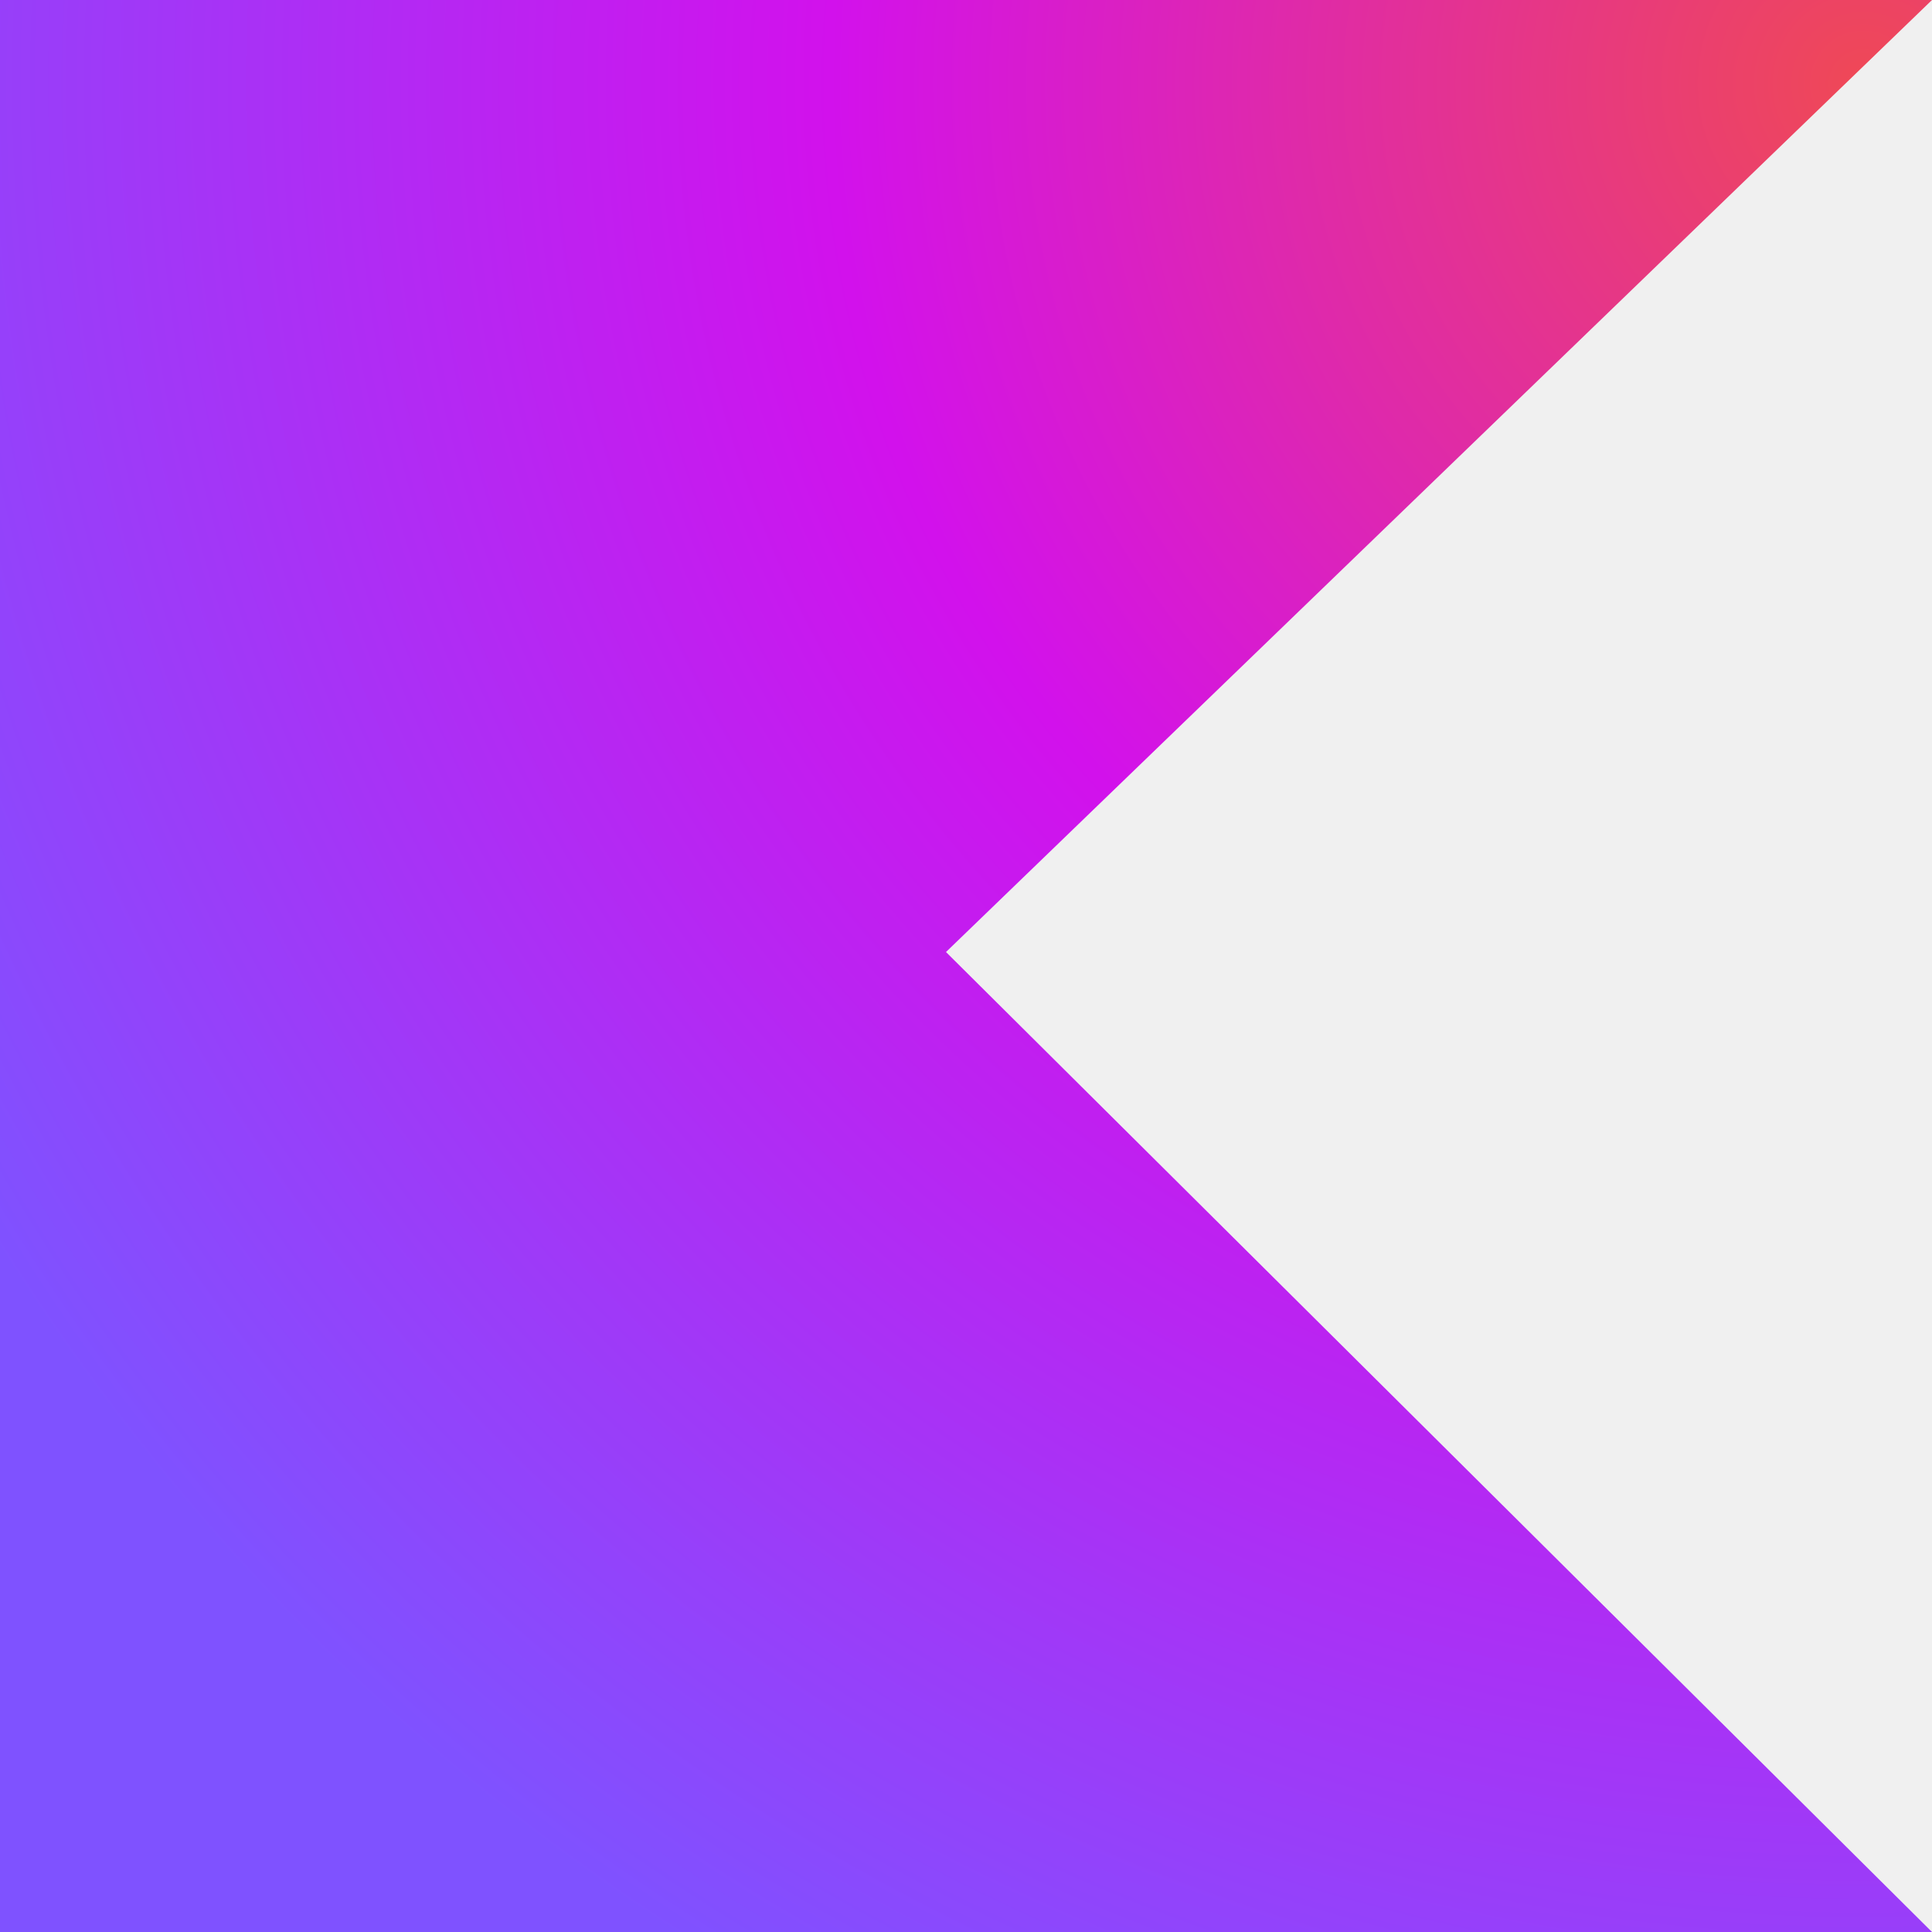
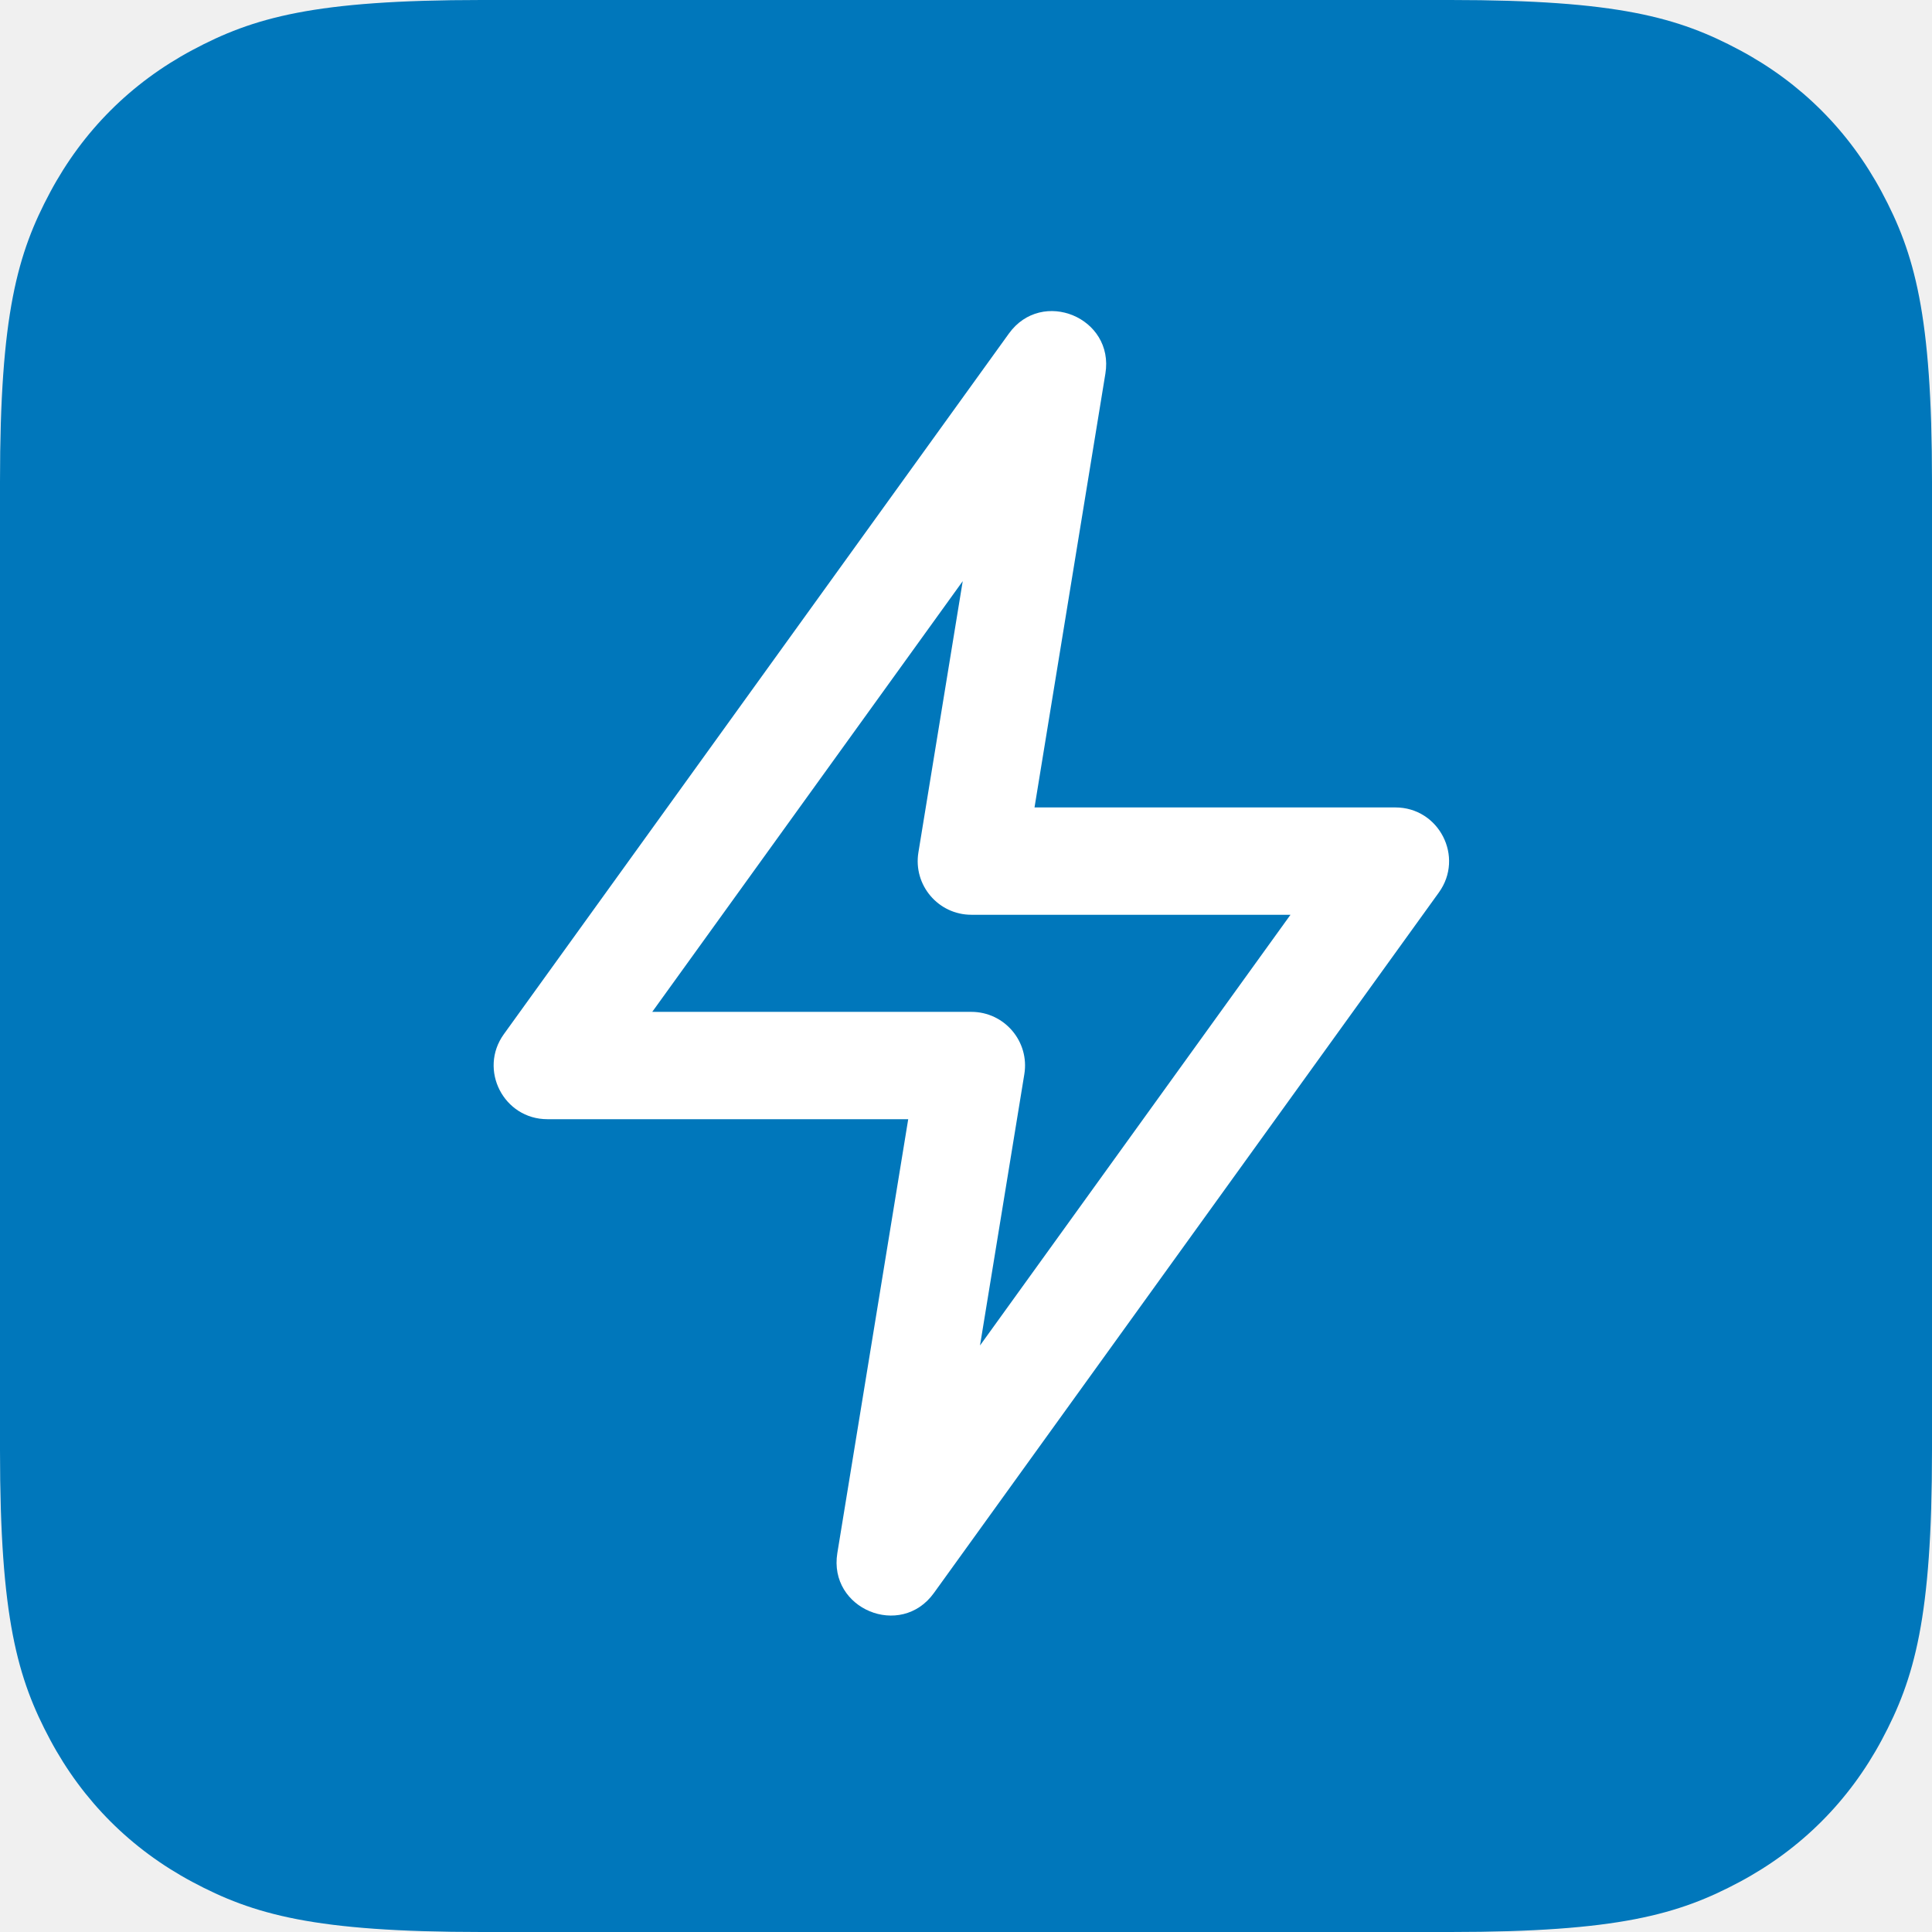
- <svg xmlns="http://www.w3.org/2000/svg" width="64" height="64" viewBox="0 0 64 64" fill="none">
-   <path d="M64 64H0V0H64L31.337 31.537L64 64Z" fill="url(#paint0_radial)" />
-   <defs>
-     <radialGradient id="paint0_radial" cx="0" cy="0" r="1" gradientUnits="userSpaceOnUse" gradientTransform="translate(61.8732 2.63097) scale(73.3111)">
-       <stop offset="0.003" stop-color="#EF4857" />
-       <stop offset="0.469" stop-color="#D211EC" />
-       <stop offset="1" stop-color="#7F52FF" />
-     </radialGradient>
-   </defs>
+ <svg xmlns="http://www.w3.org/2000/svg" width="180" height="180" viewBox="0 0 720 720">
+   <g fill="none" fill-rule="evenodd">
+     <path fill="#07B" d="M179.472,7.25846407e-15 L540.528,7.25088215e-15 C602.934,-4.21297134e-15 625.564,6.498 648.379,18.699 C671.194,30.901 689.099,48.806 701.301,71.621 C713.502,94.436 720,117.066 720,179.472 L720,540.528 C720,602.934 713.502,625.564 701.301,648.379 C689.099,671.194 671.194,689.099 648.379,701.301 C625.564,713.502 602.934,720 540.528,720 L179.472,720 C117.066,720 94.436,713.502 71.621,701.301 C48.806,689.099 30.901,671.194 18.699,648.379 C6.498,625.564 -5.62170044e-15,602.934 9.67542479e-15,540.528 L4.83392144e-15,179.472 C-2.80864756e-15,117.066 6.498,94.436 18.699,71.621 C30.901,48.806 48.806,30.901 71.621,18.699 C94.436,6.498 117.066,-4.21737666e-15 179.472,7.25846407e-15 Z" />
+     <path fill="#FFF" d="M411.947,139.225 L385.533,300.907 L520,300.907 C536.307,300.907 545.76,319.374 536.224,332.602 L348.016,593.695 C335.669,610.824 308.649,599.614 312.053,578.775 L338.467,417.093 L204,417.093 C187.693,417.093 178.24,398.626 187.776,385.398 L375.984,124.305 C388.331,107.176 415.351,118.386 411.947,139.225 Z M358.779,216.577 L243.072,377.093 L362,377.093 C374.333,377.093 383.727,388.146 381.738,400.318 L365.221,501.423 L480.928,340.907 L362,340.907 C349.667,340.907 340.273,329.854 342.262,317.682 L358.779,216.577 Z" />
+   </g>
</svg>
